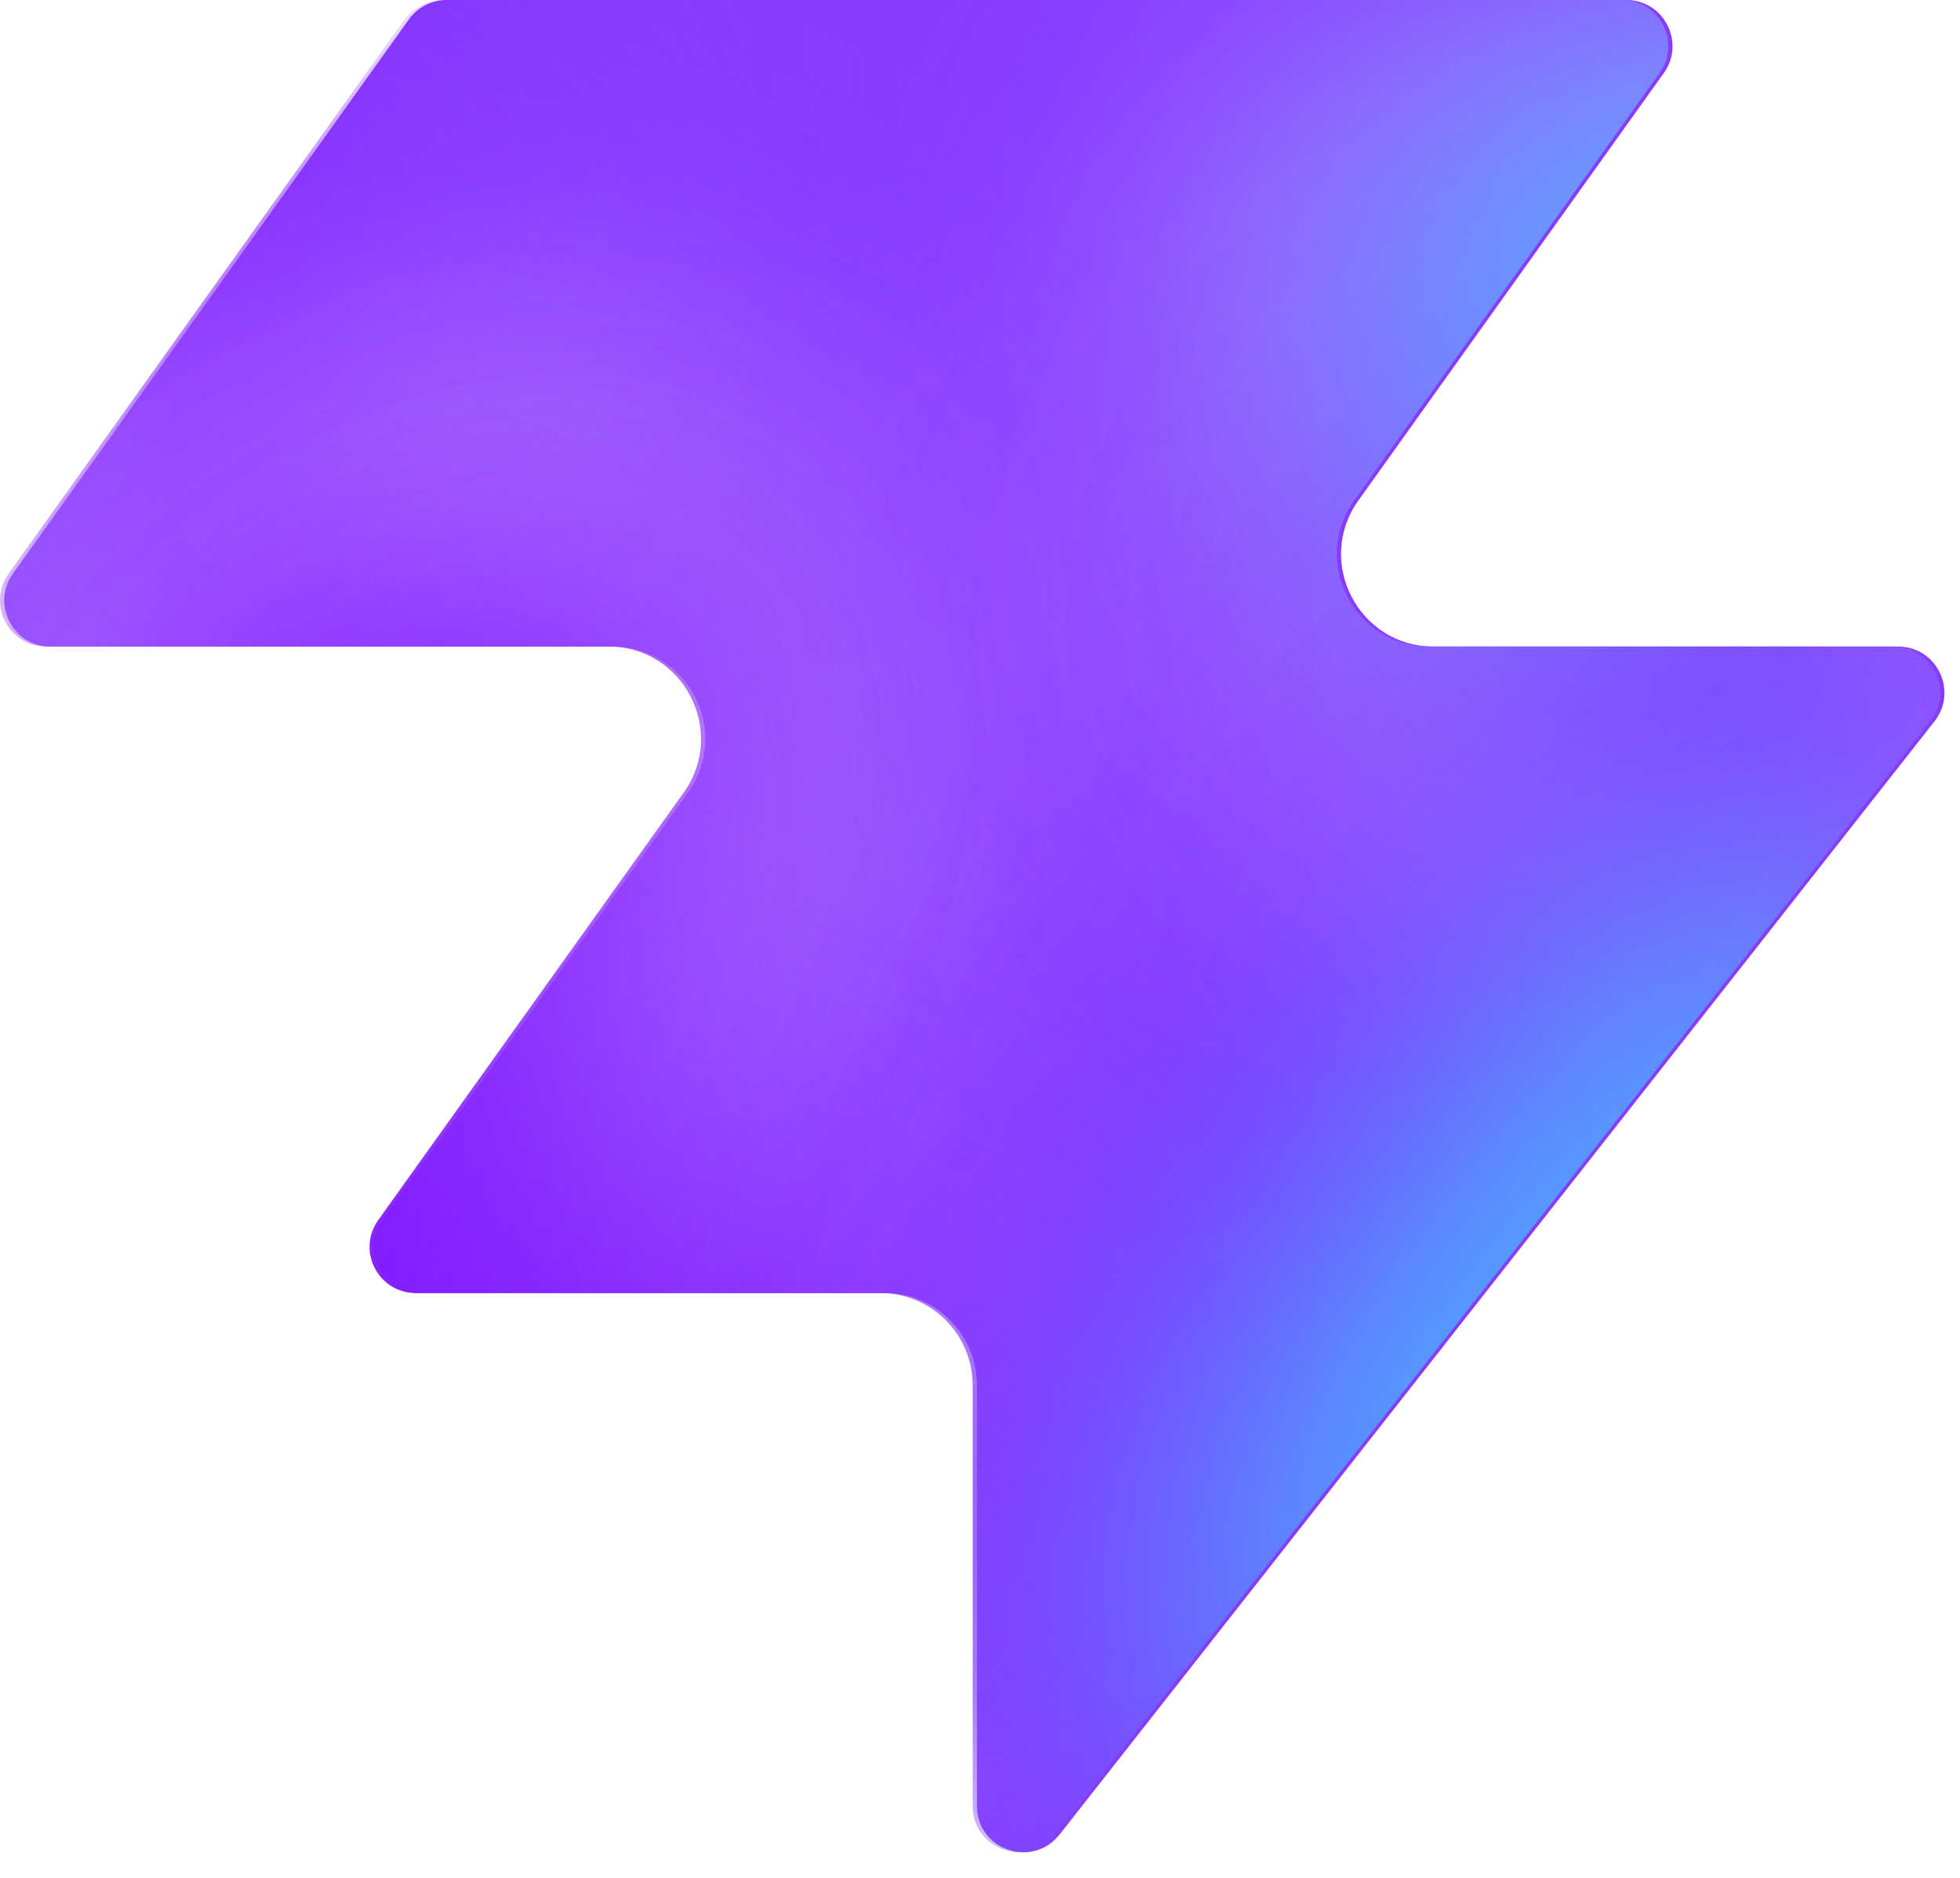
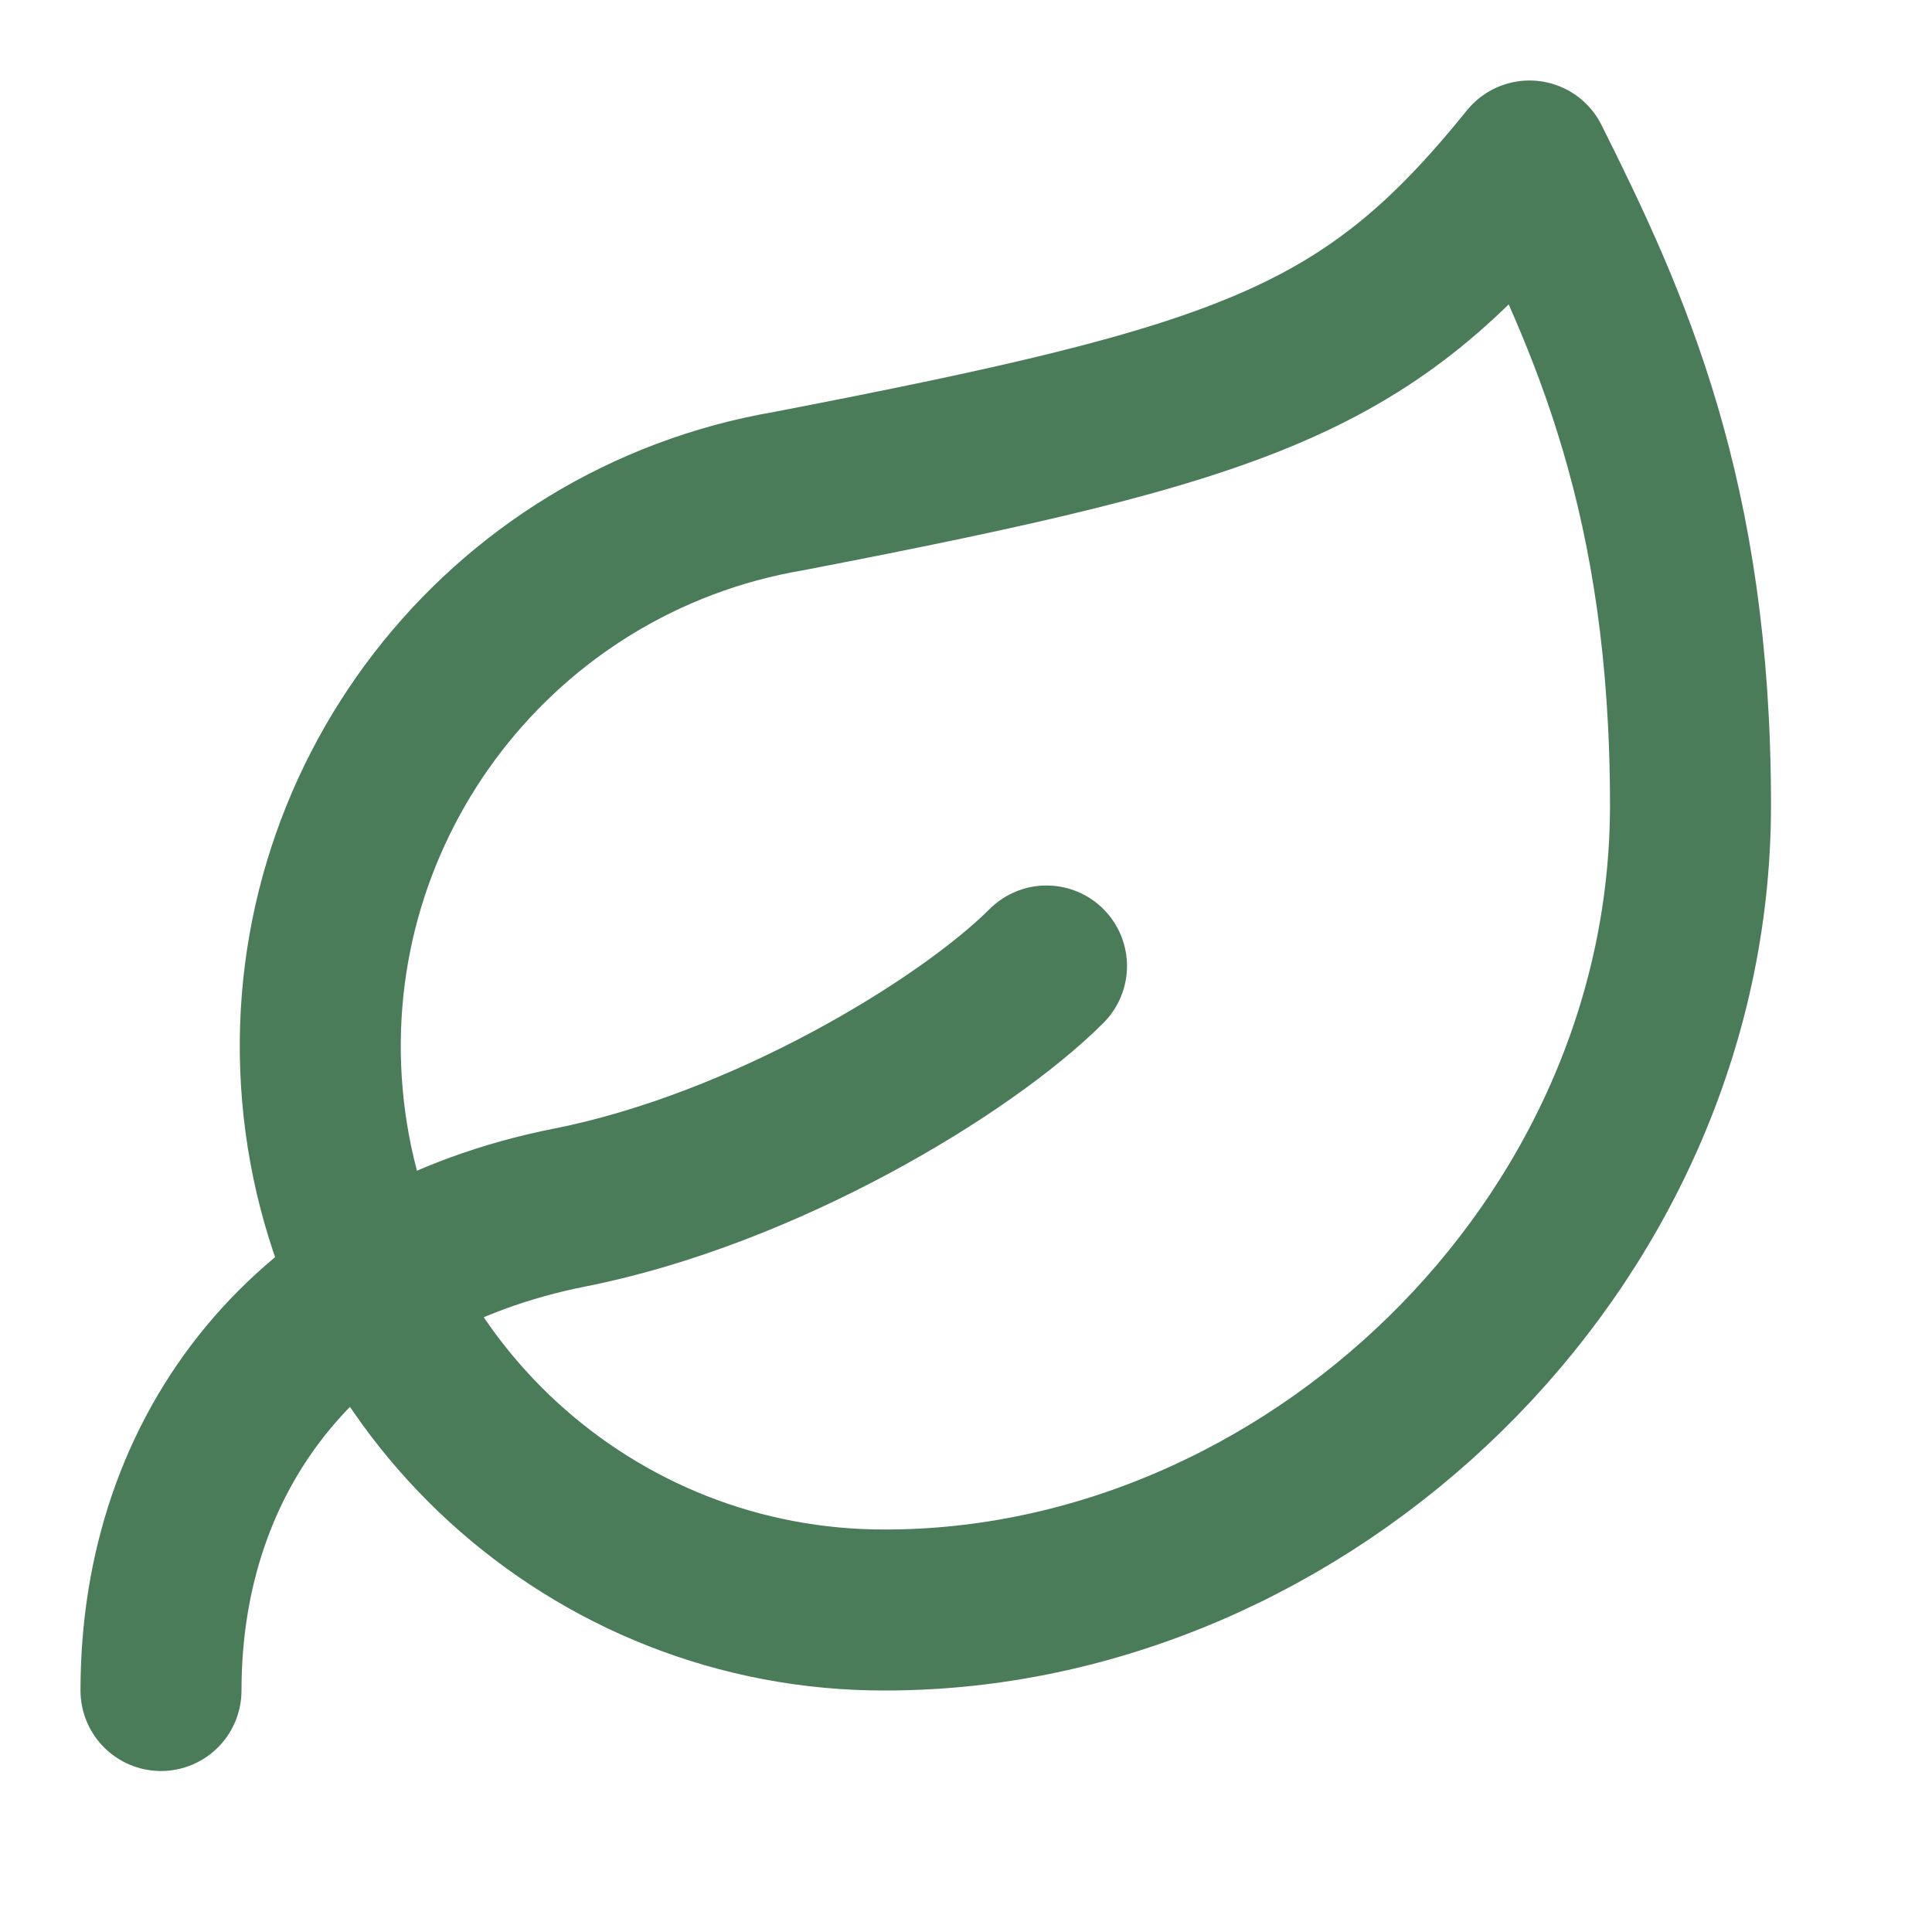
- <svg xmlns="http://www.w3.org/2000/svg" width="48" height="46" fill="none" viewBox="0 0 48 46">
-   <path fill="#863bff" d="M25.946 44.938c-.664.845-2.021.375-2.021-.698V33.937a2.26 2.26 0 0 0-2.262-2.262H10.287c-.92 0-1.456-1.04-.92-1.788l7.48-10.471c1.07-1.497 0-3.578-1.842-3.578H1.237c-.92 0-1.456-1.04-.92-1.788L10.013.474c.214-.297.556-.474.92-.474h28.894c.92 0 1.456 1.04.92 1.788l-7.48 10.471c-1.07 1.498 0 3.579 1.842 3.579h11.377c.943 0 1.473 1.088.89 1.83L25.947 44.94z" style="fill:#863bff;fill:color(display-p3 .525 .23 1);fill-opacity:1" />
-   <mask id="a" width="48" height="46" x="0" y="0" maskUnits="userSpaceOnUse" style="mask-type:alpha">
-     <path fill="#000" d="M25.842 44.938c-.664.844-2.021.375-2.021-.698V33.937a2.26 2.26 0 0 0-2.262-2.262H10.183c-.92 0-1.456-1.04-.92-1.788l7.48-10.471c1.07-1.498 0-3.579-1.842-3.579H1.133c-.92 0-1.456-1.04-.92-1.787L9.91.473c.214-.297.556-.474.92-.474h28.894c.92 0 1.456 1.04.92 1.788l-7.48 10.471c-1.07 1.498 0 3.578 1.842 3.578h11.377c.943 0 1.473 1.088.89 1.832L25.843 44.94z" style="fill:#000;fill-opacity:1" />
-   </mask>
-   <g mask="url(#a)">
-     <g filter="url(#b)">
-       <ellipse cx="5.508" cy="14.704" fill="#ede6ff" rx="5.508" ry="14.704" style="fill:#ede6ff;fill:color(display-p3 .927 .903 1);fill-opacity:1" transform="matrix(.00324 1 1 -.00324 -4.47 31.516)" />
-     </g>
-     <g filter="url(#c)">
-       <ellipse cx="10.399" cy="29.851" fill="#ede6ff" rx="10.399" ry="29.851" style="fill:#ede6ff;fill:color(display-p3 .927 .903 1);fill-opacity:1" transform="matrix(.00324 1 1 -.00324 -39.328 7.883)" />
-     </g>
-     <g filter="url(#d)">
-       <ellipse cx="5.508" cy="30.487" fill="#7e14ff" rx="5.508" ry="30.487" style="fill:#7e14ff;fill:color(display-p3 .492 .077 1);fill-opacity:1" transform="rotate(89.814 -25.913 -14.639)scale(1 -1)" />
-     </g>
-     <g filter="url(#e)">
-       <ellipse cx="5.508" cy="30.599" fill="#7e14ff" rx="5.508" ry="30.599" style="fill:#7e14ff;fill:color(display-p3 .492 .077 1);fill-opacity:1" transform="rotate(89.814 -32.644 -3.334)scale(1 -1)" />
-     </g>
-     <g filter="url(#f)">
-       <ellipse cx="5.508" cy="30.599" fill="#7e14ff" rx="5.508" ry="30.599" style="fill:#7e14ff;fill:color(display-p3 .492 .077 1);fill-opacity:1" transform="matrix(.00324 1 1 -.00324 -34.34 30.47)" />
-     </g>
-     <g filter="url(#g)">
-       <ellipse cx="14.072" cy="22.078" fill="#ede6ff" rx="14.072" ry="22.078" style="fill:#ede6ff;fill:color(display-p3 .927 .903 1);fill-opacity:1" transform="rotate(93.35 24.506 48.493)scale(-1 1)" />
-     </g>
-     <g filter="url(#h)">
-       <ellipse cx="3.47" cy="21.501" fill="#7e14ff" rx="3.47" ry="21.501" style="fill:#7e14ff;fill:color(display-p3 .492 .077 1);fill-opacity:1" transform="rotate(89.009 28.708 47.59)scale(-1 1)" />
-     </g>
-     <g filter="url(#i)">
-       <ellipse cx="3.47" cy="21.501" fill="#7e14ff" rx="3.47" ry="21.501" style="fill:#7e14ff;fill:color(display-p3 .492 .077 1);fill-opacity:1" transform="rotate(89.009 28.708 47.59)scale(-1 1)" />
-     </g>
-     <g filter="url(#j)">
-       <ellipse cx=".387" cy="8.972" fill="#7e14ff" rx="4.407" ry="29.108" style="fill:#7e14ff;fill:color(display-p3 .492 .077 1);fill-opacity:1" transform="rotate(39.51 .387 8.972)" />
-     </g>
-     <g filter="url(#k)">
-       <ellipse cx="47.523" cy="-6.092" fill="#7e14ff" rx="4.407" ry="29.108" style="fill:#7e14ff;fill:color(display-p3 .492 .077 1);fill-opacity:1" transform="rotate(37.892 47.523 -6.092)" />
-     </g>
-     <g filter="url(#l)">
-       <ellipse cx="41.412" cy="6.333" fill="#47bfff" rx="5.971" ry="9.665" style="fill:#47bfff;fill:color(display-p3 .28 .748 1);fill-opacity:1" transform="rotate(37.892 41.412 6.333)" />
-     </g>
-     <g filter="url(#m)">
-       <ellipse cx="-1.879" cy="38.332" fill="#7e14ff" rx="4.407" ry="29.108" style="fill:#7e14ff;fill:color(display-p3 .492 .077 1);fill-opacity:1" transform="rotate(37.892 -1.88 38.332)" />
-     </g>
-     <g filter="url(#n)">
-       <ellipse cx="-1.879" cy="38.332" fill="#7e14ff" rx="4.407" ry="29.108" style="fill:#7e14ff;fill:color(display-p3 .492 .077 1);fill-opacity:1" transform="rotate(37.892 -1.88 38.332)" />
-     </g>
-     <g filter="url(#o)">
-       <ellipse cx="35.651" cy="29.907" fill="#7e14ff" rx="4.407" ry="29.108" style="fill:#7e14ff;fill:color(display-p3 .492 .077 1);fill-opacity:1" transform="rotate(37.892 35.651 29.907)" />
-     </g>
-     <g filter="url(#p)">
-       <ellipse cx="38.418" cy="32.4" fill="#47bfff" rx="5.971" ry="15.297" style="fill:#47bfff;fill:color(display-p3 .28 .748 1);fill-opacity:1" transform="rotate(37.892 38.418 32.4)" />
-     </g>
-   </g>
-   <defs>
-     <filter id="b" width="60.045" height="41.654" x="-19.77" y="16.149" color-interpolation-filters="sRGB" filterUnits="userSpaceOnUse">
-       <feFlood flood-opacity="0" result="BackgroundImageFix" />
-       <feBlend in="SourceGraphic" in2="BackgroundImageFix" result="shape" />
-       <feGaussianBlur result="effect1_foregroundBlur_2002_17158" stdDeviation="7.659" />
-     </filter>
-     <filter id="c" width="90.34" height="51.437" x="-54.613" y="-7.533" color-interpolation-filters="sRGB" filterUnits="userSpaceOnUse">
-       <feFlood flood-opacity="0" result="BackgroundImageFix" />
-       <feBlend in="SourceGraphic" in2="BackgroundImageFix" result="shape" />
-       <feGaussianBlur result="effect1_foregroundBlur_2002_17158" stdDeviation="7.659" />
-     </filter>
-     <filter id="d" width="79.355" height="29.4" x="-49.64" y="2.03" color-interpolation-filters="sRGB" filterUnits="userSpaceOnUse">
-       <feFlood flood-opacity="0" result="BackgroundImageFix" />
-       <feBlend in="SourceGraphic" in2="BackgroundImageFix" result="shape" />
-       <feGaussianBlur result="effect1_foregroundBlur_2002_17158" stdDeviation="4.596" />
-     </filter>
-     <filter id="e" width="79.579" height="29.4" x="-45.045" y="20.029" color-interpolation-filters="sRGB" filterUnits="userSpaceOnUse">
-       <feFlood flood-opacity="0" result="BackgroundImageFix" />
-       <feBlend in="SourceGraphic" in2="BackgroundImageFix" result="shape" />
-       <feGaussianBlur result="effect1_foregroundBlur_2002_17158" stdDeviation="4.596" />
-     </filter>
-     <filter id="f" width="79.579" height="29.4" x="-43.513" y="21.178" color-interpolation-filters="sRGB" filterUnits="userSpaceOnUse">
-       <feFlood flood-opacity="0" result="BackgroundImageFix" />
-       <feBlend in="SourceGraphic" in2="BackgroundImageFix" result="shape" />
-       <feGaussianBlur result="effect1_foregroundBlur_2002_17158" stdDeviation="4.596" />
-     </filter>
-     <filter id="g" width="74.749" height="58.852" x="15.756" y="-17.901" color-interpolation-filters="sRGB" filterUnits="userSpaceOnUse">
-       <feFlood flood-opacity="0" result="BackgroundImageFix" />
-       <feBlend in="SourceGraphic" in2="BackgroundImageFix" result="shape" />
-       <feGaussianBlur result="effect1_foregroundBlur_2002_17158" stdDeviation="7.659" />
-     </filter>
-     <filter id="h" width="61.377" height="25.362" x="23.548" y="2.284" color-interpolation-filters="sRGB" filterUnits="userSpaceOnUse">
-       <feFlood flood-opacity="0" result="BackgroundImageFix" />
-       <feBlend in="SourceGraphic" in2="BackgroundImageFix" result="shape" />
-       <feGaussianBlur result="effect1_foregroundBlur_2002_17158" stdDeviation="4.596" />
-     </filter>
-     <filter id="i" width="61.377" height="25.362" x="23.548" y="2.284" color-interpolation-filters="sRGB" filterUnits="userSpaceOnUse">
-       <feFlood flood-opacity="0" result="BackgroundImageFix" />
-       <feBlend in="SourceGraphic" in2="BackgroundImageFix" result="shape" />
-       <feGaussianBlur result="effect1_foregroundBlur_2002_17158" stdDeviation="4.596" />
-     </filter>
-     <filter id="j" width="56.045" height="63.649" x="-27.636" y="-22.853" color-interpolation-filters="sRGB" filterUnits="userSpaceOnUse">
-       <feFlood flood-opacity="0" result="BackgroundImageFix" />
-       <feBlend in="SourceGraphic" in2="BackgroundImageFix" result="shape" />
-       <feGaussianBlur result="effect1_foregroundBlur_2002_17158" stdDeviation="4.596" />
-     </filter>
-     <filter id="k" width="54.814" height="64.646" x="20.116" y="-38.415" color-interpolation-filters="sRGB" filterUnits="userSpaceOnUse">
-       <feFlood flood-opacity="0" result="BackgroundImageFix" />
-       <feBlend in="SourceGraphic" in2="BackgroundImageFix" result="shape" />
-       <feGaussianBlur result="effect1_foregroundBlur_2002_17158" stdDeviation="4.596" />
-     </filter>
-     <filter id="l" width="33.541" height="35.313" x="24.641" y="-11.323" color-interpolation-filters="sRGB" filterUnits="userSpaceOnUse">
-       <feFlood flood-opacity="0" result="BackgroundImageFix" />
-       <feBlend in="SourceGraphic" in2="BackgroundImageFix" result="shape" />
-       <feGaussianBlur result="effect1_foregroundBlur_2002_17158" stdDeviation="4.596" />
-     </filter>
-     <filter id="m" width="54.814" height="64.646" x="-29.286" y="6.009" color-interpolation-filters="sRGB" filterUnits="userSpaceOnUse">
-       <feFlood flood-opacity="0" result="BackgroundImageFix" />
-       <feBlend in="SourceGraphic" in2="BackgroundImageFix" result="shape" />
-       <feGaussianBlur result="effect1_foregroundBlur_2002_17158" stdDeviation="4.596" />
-     </filter>
-     <filter id="n" width="54.814" height="64.646" x="-29.286" y="6.009" color-interpolation-filters="sRGB" filterUnits="userSpaceOnUse">
-       <feFlood flood-opacity="0" result="BackgroundImageFix" />
-       <feBlend in="SourceGraphic" in2="BackgroundImageFix" result="shape" />
-       <feGaussianBlur result="effect1_foregroundBlur_2002_17158" stdDeviation="4.596" />
-     </filter>
-     <filter id="o" width="54.814" height="64.646" x="8.244" y="-2.416" color-interpolation-filters="sRGB" filterUnits="userSpaceOnUse">
-       <feFlood flood-opacity="0" result="BackgroundImageFix" />
-       <feBlend in="SourceGraphic" in2="BackgroundImageFix" result="shape" />
-       <feGaussianBlur result="effect1_foregroundBlur_2002_17158" stdDeviation="4.596" />
-     </filter>
-     <filter id="p" width="39.409" height="43.623" x="18.713" y="10.588" color-interpolation-filters="sRGB" filterUnits="userSpaceOnUse">
-       <feFlood flood-opacity="0" result="BackgroundImageFix" />
-       <feBlend in="SourceGraphic" in2="BackgroundImageFix" result="shape" />
-       <feGaussianBlur result="effect1_foregroundBlur_2002_17158" stdDeviation="4.596" />
-     </filter>
-   </defs>
+ <svg xmlns="http://www.w3.org/2000/svg" width="24" height="24" viewBox="0 0 24 24" fill="none" stroke="#4a7c59" stroke-width="2" stroke-linecap="round" stroke-linejoin="round">
+   <path d="M11 20A7 7 0 0 1 9.8 6.1C15.5 5 17 4.48 19 2c1 2 2 4.18 2 8 0 5.5-4.78 10-10 10Z" />
+   <path d="M2 21c0-3 1.85-5.36 5.08-6C9.5 14.52 12 13 13 12" />
</svg>
